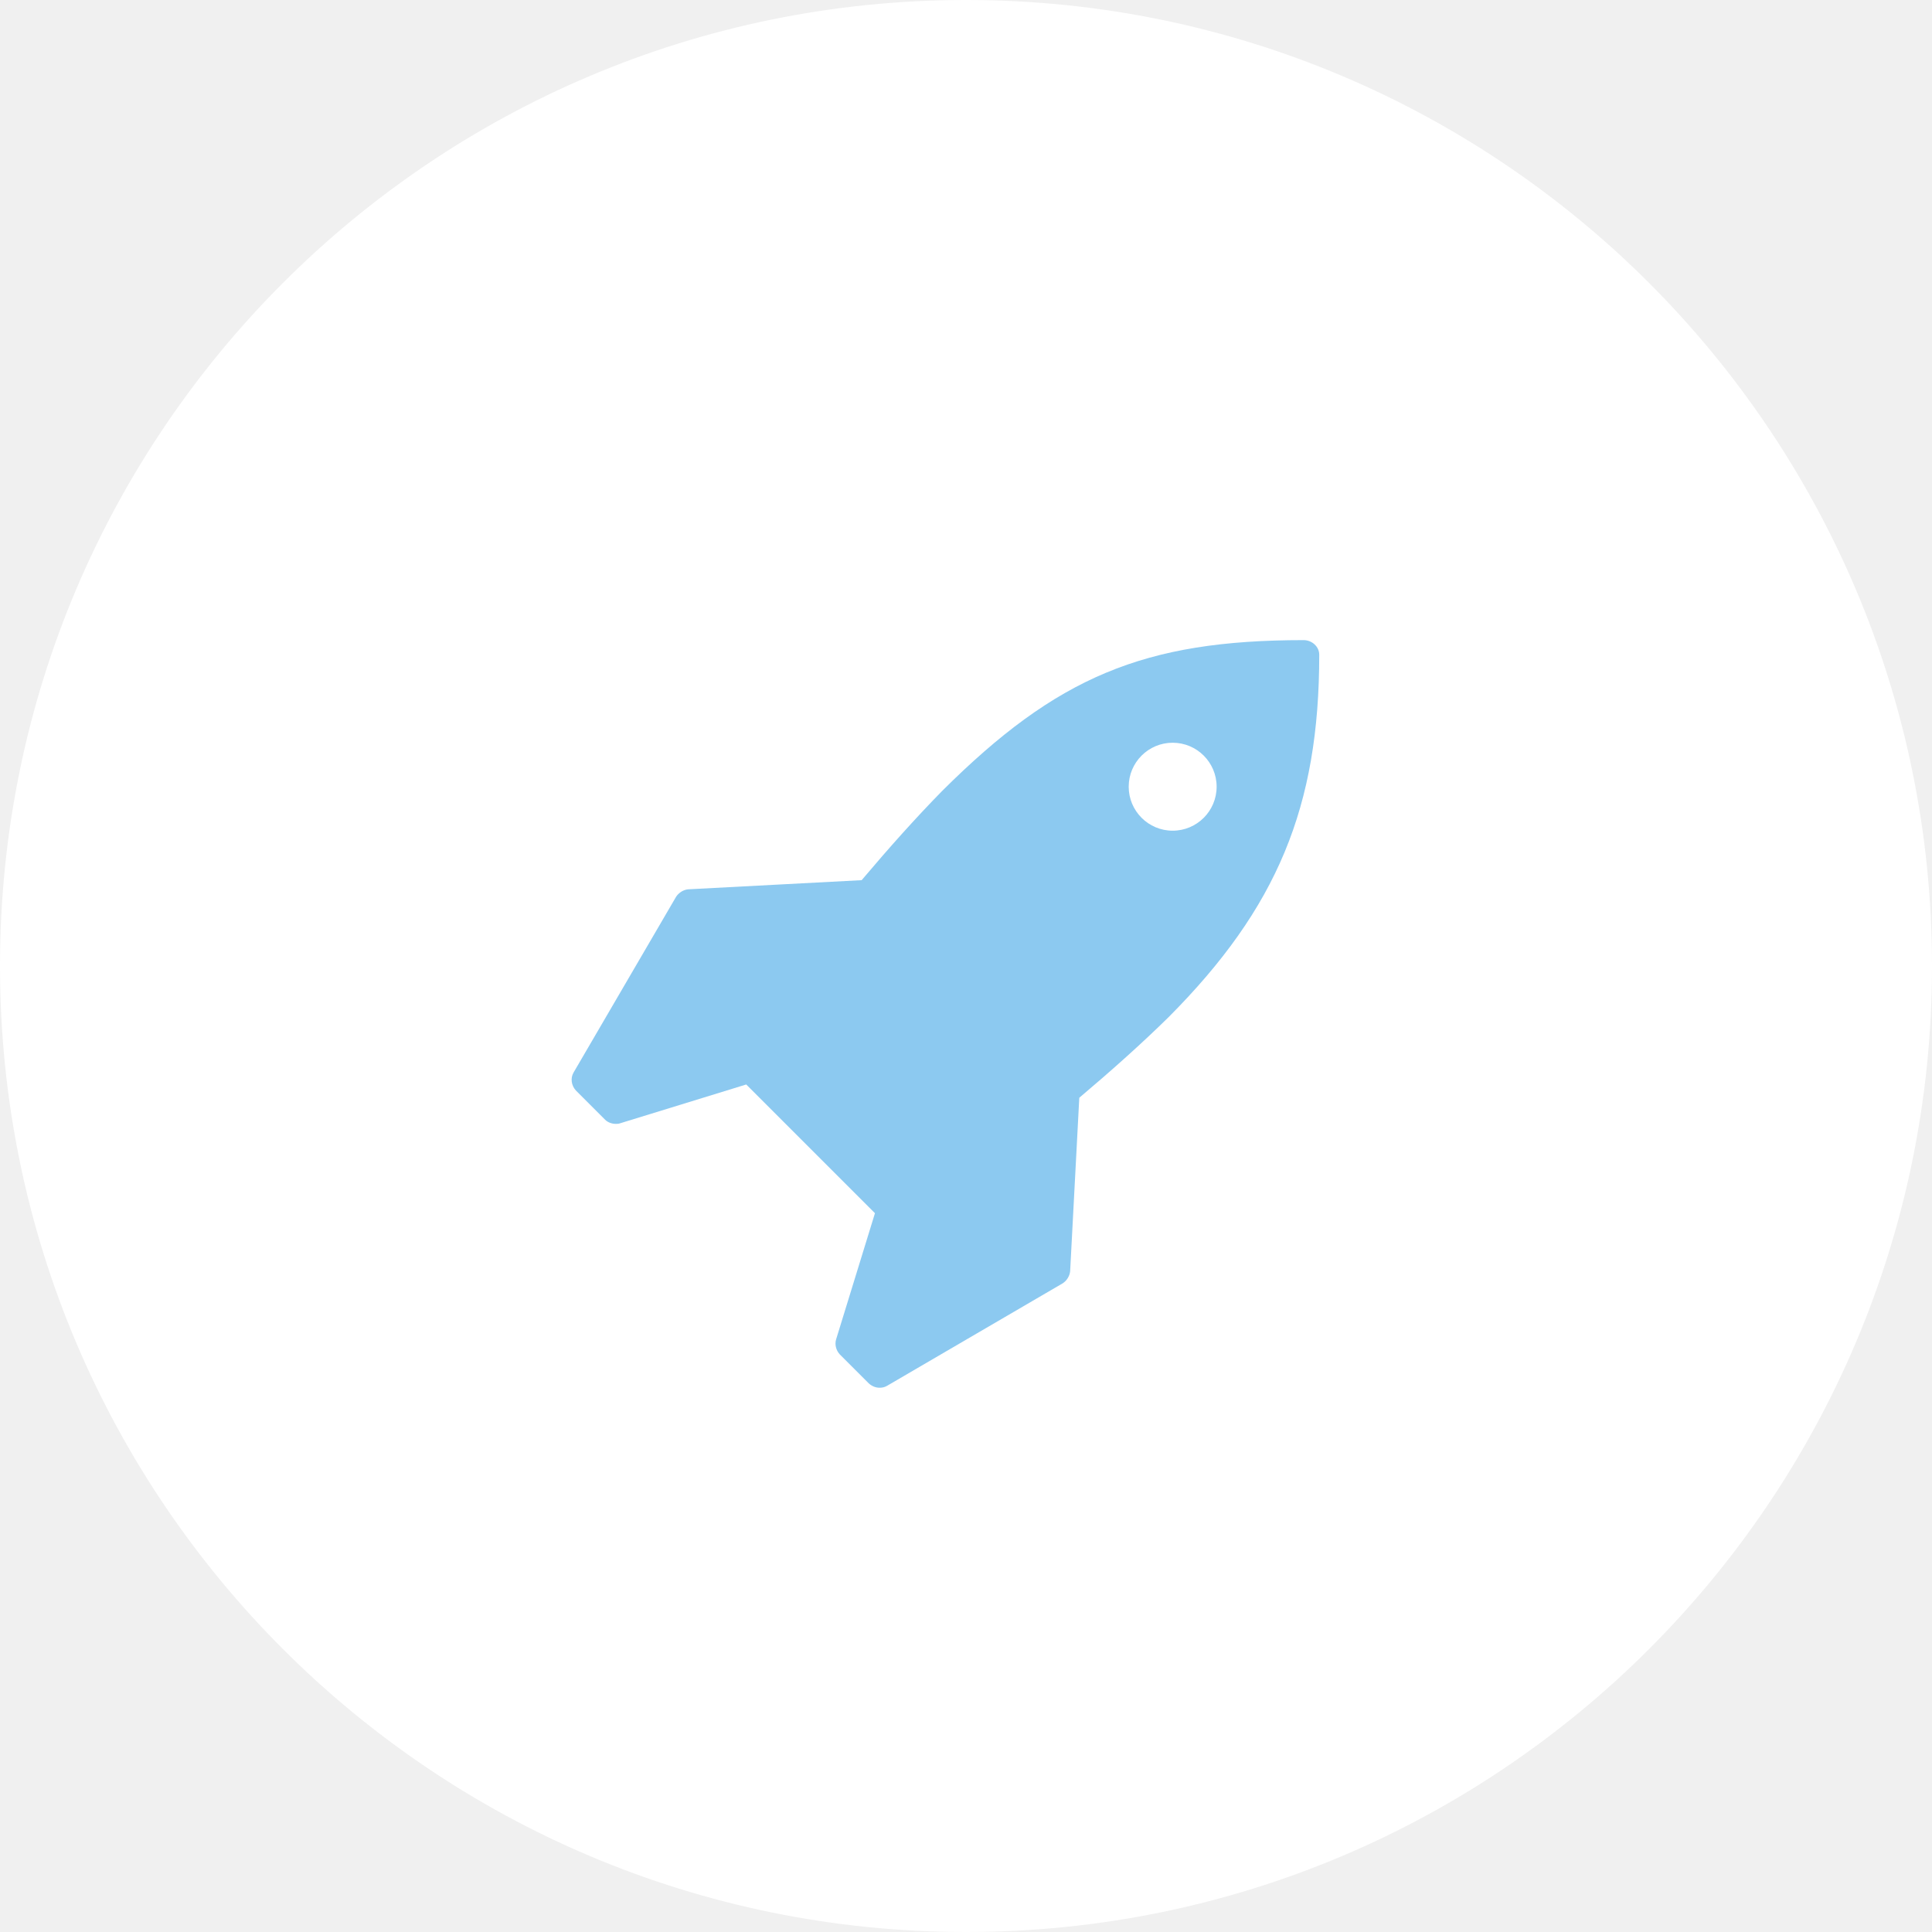
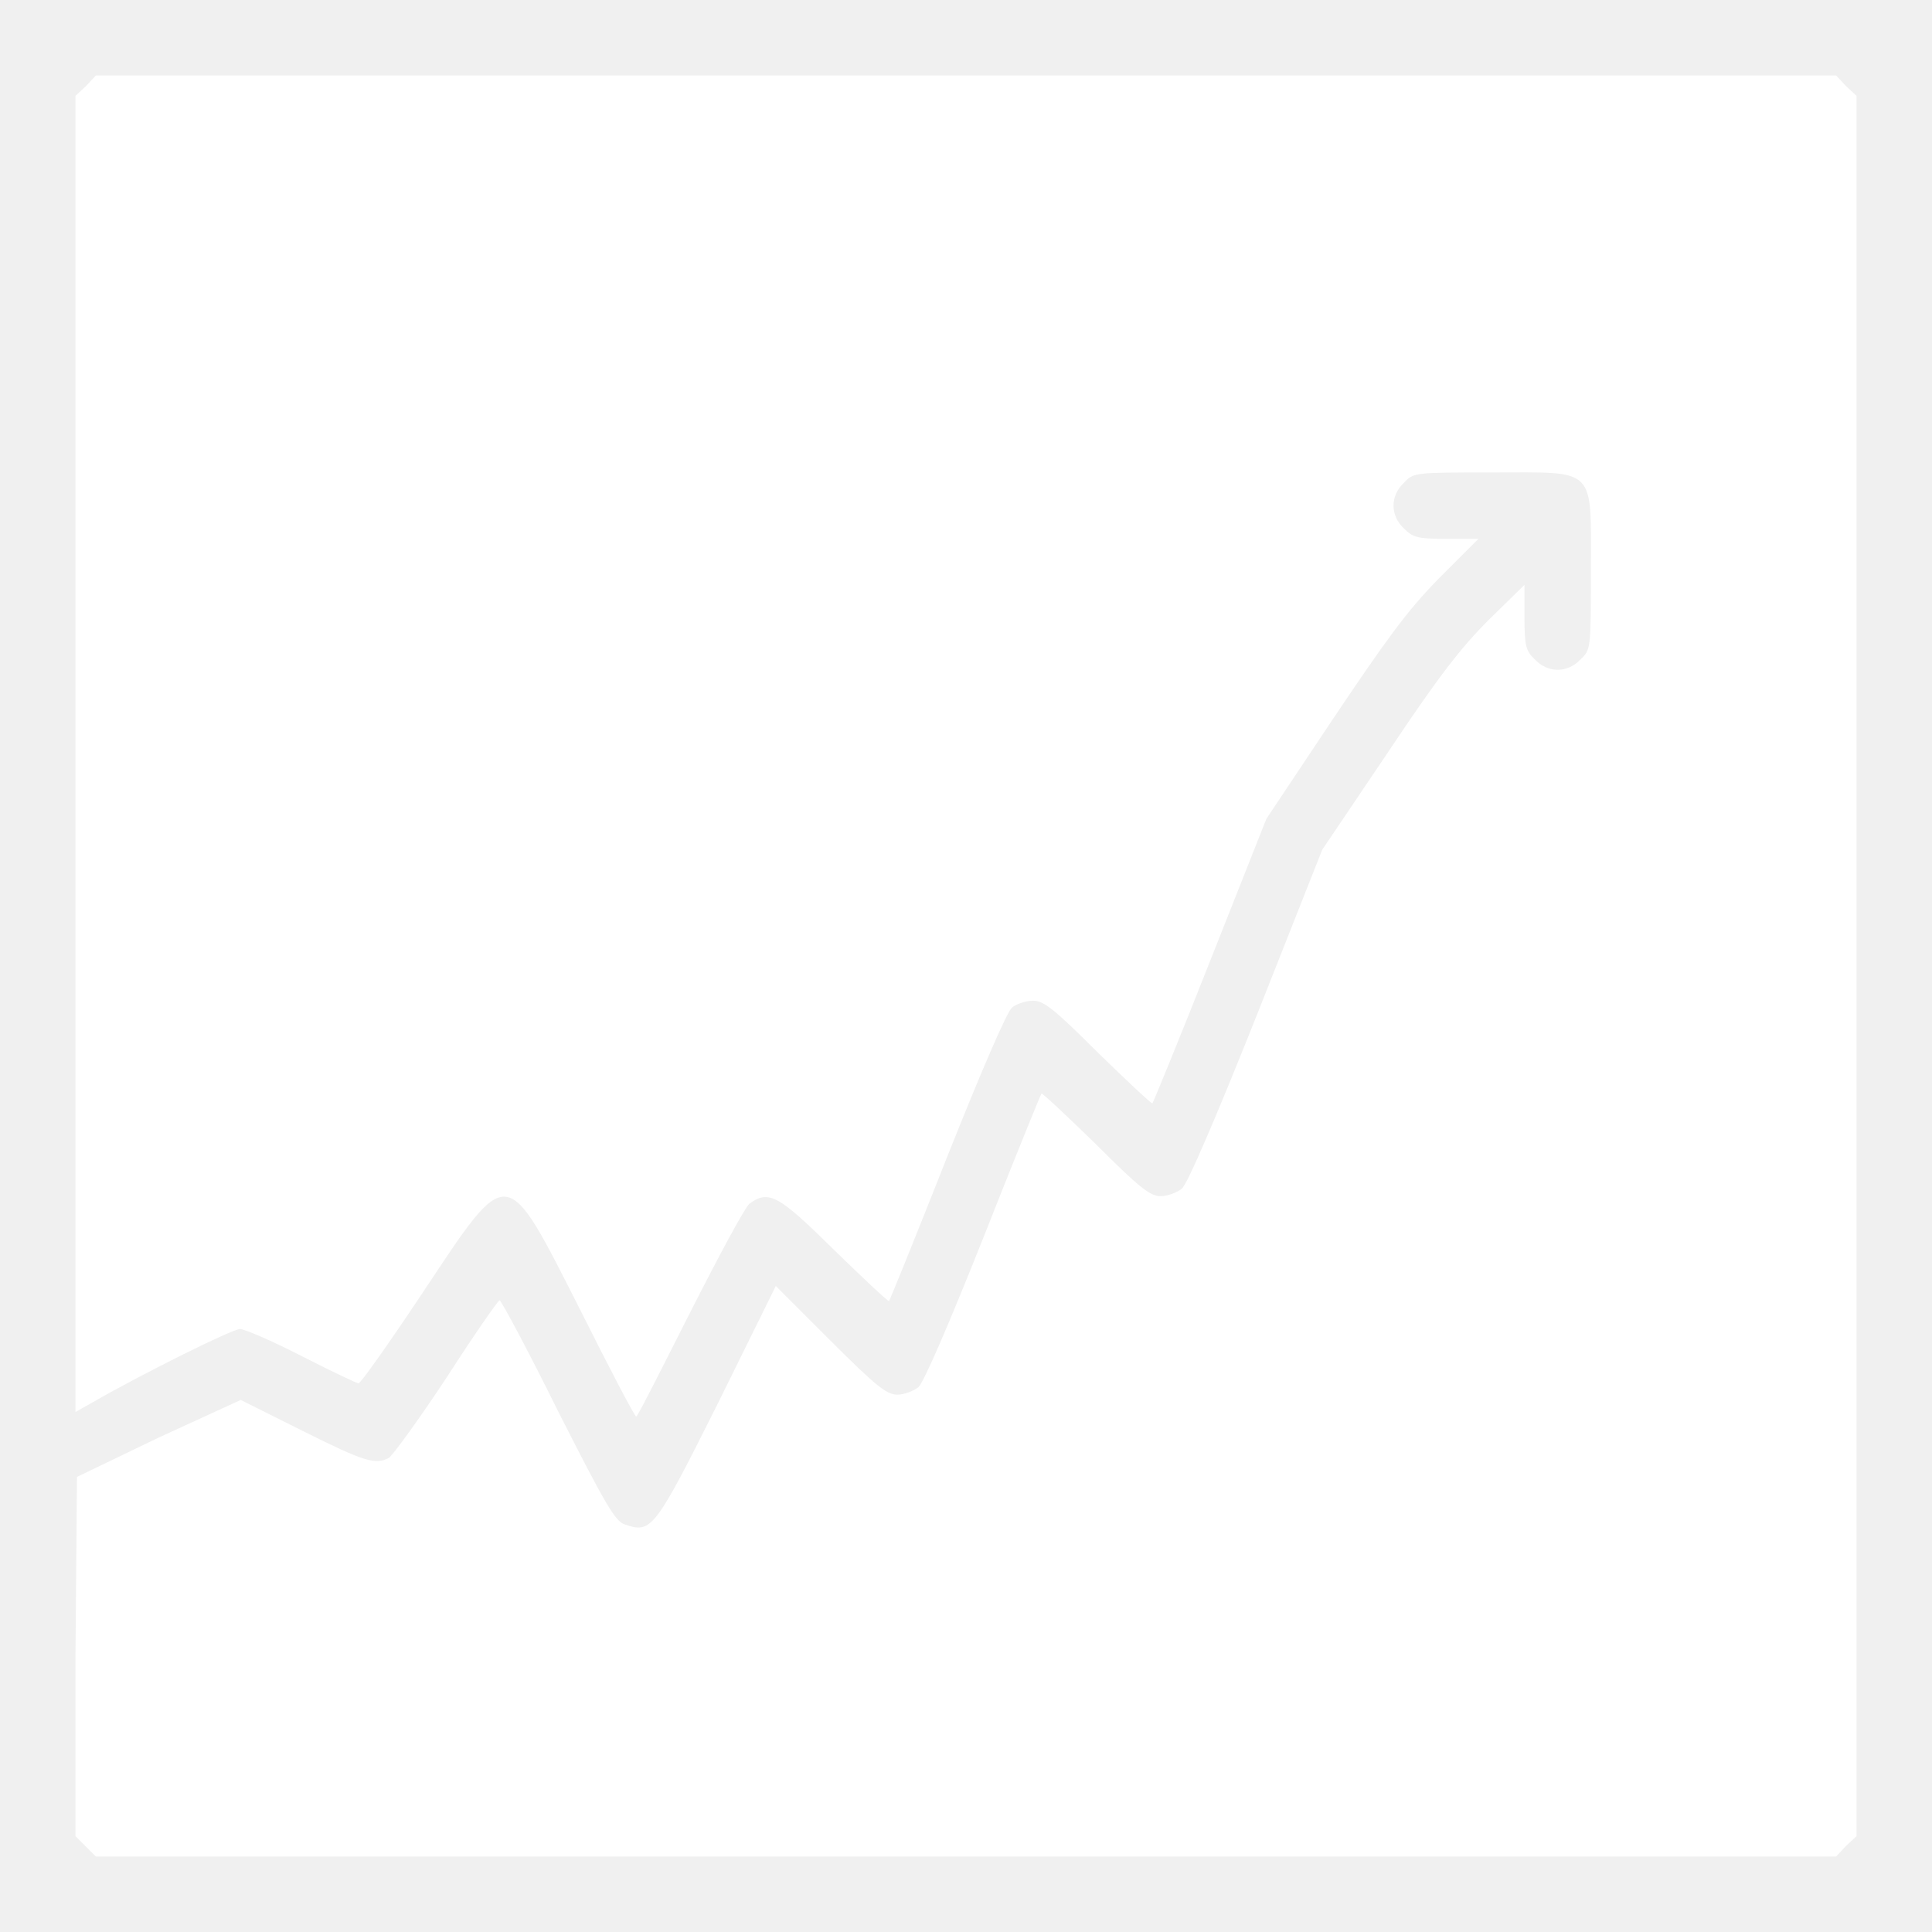
- <svg xmlns="http://www.w3.org/2000/svg" version="1.1" id="Layer_1" x="0px" y="0px" width="85px" height="85px" viewBox="0 0 80 80" enable-background="new 0 0 80 80" xml:space="preserve">
+ <svg xmlns="http://www.w3.org/2000/svg" version="1.1" x="0px" y="0px" viewBox="0 0 256 256" enable-background="new 0 0 256 256" xml:space="preserve">
  <g>
-     <path fill="#FFFFFF" d="M40,0c22.091,0,40,17.909,40,40S62.091,80,40,80S0,62.091,0,40S17.909,0,40,0z" />
-   </g>
-   <g>
-     <path fill="#8cc9f0" d="M50.378,32.576c0,1.005-0.815,1.821-1.821,1.821c-1.005,0-1.82-0.816-1.82-1.821    c0-1.005,0.815-1.821,1.82-1.821C49.563,30.755,50.378,31.571,50.378,32.576z M54.627,27.113c0-0.341-0.304-0.607-0.646-0.607    c-6.601,0-10.223,1.518-14.964,6.241c-1.081,1.1-2.2,2.352-3.338,3.699l-7.188,0.379c-0.19,0.019-0.379,0.133-0.493,0.304    l-4.249,7.284c-0.133,0.228-0.095,0.53,0.095,0.739l1.214,1.215c0.114,0.113,0.285,0.17,0.437,0.17c0.057,0,0.114,0,0.17-0.02    l5.235-1.611l5.33,5.33l-1.612,5.236c-0.057,0.209,0,0.437,0.152,0.606l1.214,1.214c0.133,0.114,0.284,0.171,0.436,0.171    c0.114,0,0.208-0.021,0.304-0.075l7.283-4.25c0.171-0.113,0.284-0.304,0.305-0.492l0.379-7.19c1.347-1.138,2.599-2.257,3.699-3.339    C52.882,37.603,54.627,33.411,54.627,27.113z" />
+     <g>
+       <g>
+         <path fill="#ffffff" data-title="Layer 0" xs="0" d="M11.4,11.4L10,12.7v87.2v87.2l2.3-1.3c6.8-3.9,18.5-9.7,19.5-9.7c0.6,0,4.3,1.6,8.2,3.6s7.3,3.6,7.5,3.6c0.3,0,4.1-5.4,8.5-12c11.5-17.3,10.9-17.4,20.9,2.3c3.9,7.8,7.2,14.1,7.4,14.1s3.3-6.2,7.1-13.7s7.3-14,7.9-14.5c2.6-1.9,3.9-1.1,11.3,6.2c3.9,3.8,7.1,6.8,7.2,6.7c0.1-0.1,3.6-8.7,7.7-19.1c4.5-11.3,7.9-19.2,8.6-19.8c0.6-0.5,1.9-0.9,2.8-0.9c1.4,0,2.8,1.1,8.6,6.9c3.9,3.8,7.1,6.8,7.2,6.7c0.1-0.1,3.6-8.6,7.7-19l7.4-18.7l8.8-13.2c7.2-10.7,9.8-14.3,14-18.6l5.3-5.3h-4.3c-3.8,0-4.4-0.2-5.6-1.4c-1.8-1.7-1.8-4.3,0-6c1.3-1.4,1.4-1.4,11.7-1.4c14,0,13.1-0.9,13.1,13.1c0,10.3,0,10.4-1.4,11.7c-1.7,1.8-4.3,1.8-6,0c-1.2-1.1-1.4-1.8-1.4-5.6v-4.3l-4.7,4.6c-3.7,3.7-6.6,7.4-13.4,17.6l-8.7,12.9l-8.7,22c-5.3,13.3-9.2,22.4-9.9,22.9c-0.6,0.5-1.9,1-2.8,1c-1.4,0-2.8-1.1-8.6-6.9c-3.9-3.8-7.1-6.8-7.2-6.7c-0.1,0.1-3.6,8.7-7.7,19.1c-4.5,11.3-7.9,19.2-8.6,19.8c-0.6,0.5-1.9,1-2.8,1c-1.4,0-2.8-1.1-8.9-7.2l-7.2-7.2L95.1,186c-8.4,16.8-8.8,17.2-12.3,16c-1.3-0.4-2.6-2.7-8.9-15.1c-4-8.1-7.5-14.6-7.7-14.6c-0.2,0-3.4,4.6-7,10.2c-3.7,5.6-7.2,10.4-7.7,10.7c-1.8,0.9-3.2,0.5-11.4-3.6l-8.2-4.1L21,190.5l-10.8,5.2l-0.2,23.8L10,243.3l1.3,1.3l1.4,1.4H128h115.3l1.3-1.4l1.4-1.3V128V12.7l-1.4-1.3l-1.3-1.4H128H12.7L11.4,11.4z" />
+       </g>
+     </g>
  </g>
</svg>
